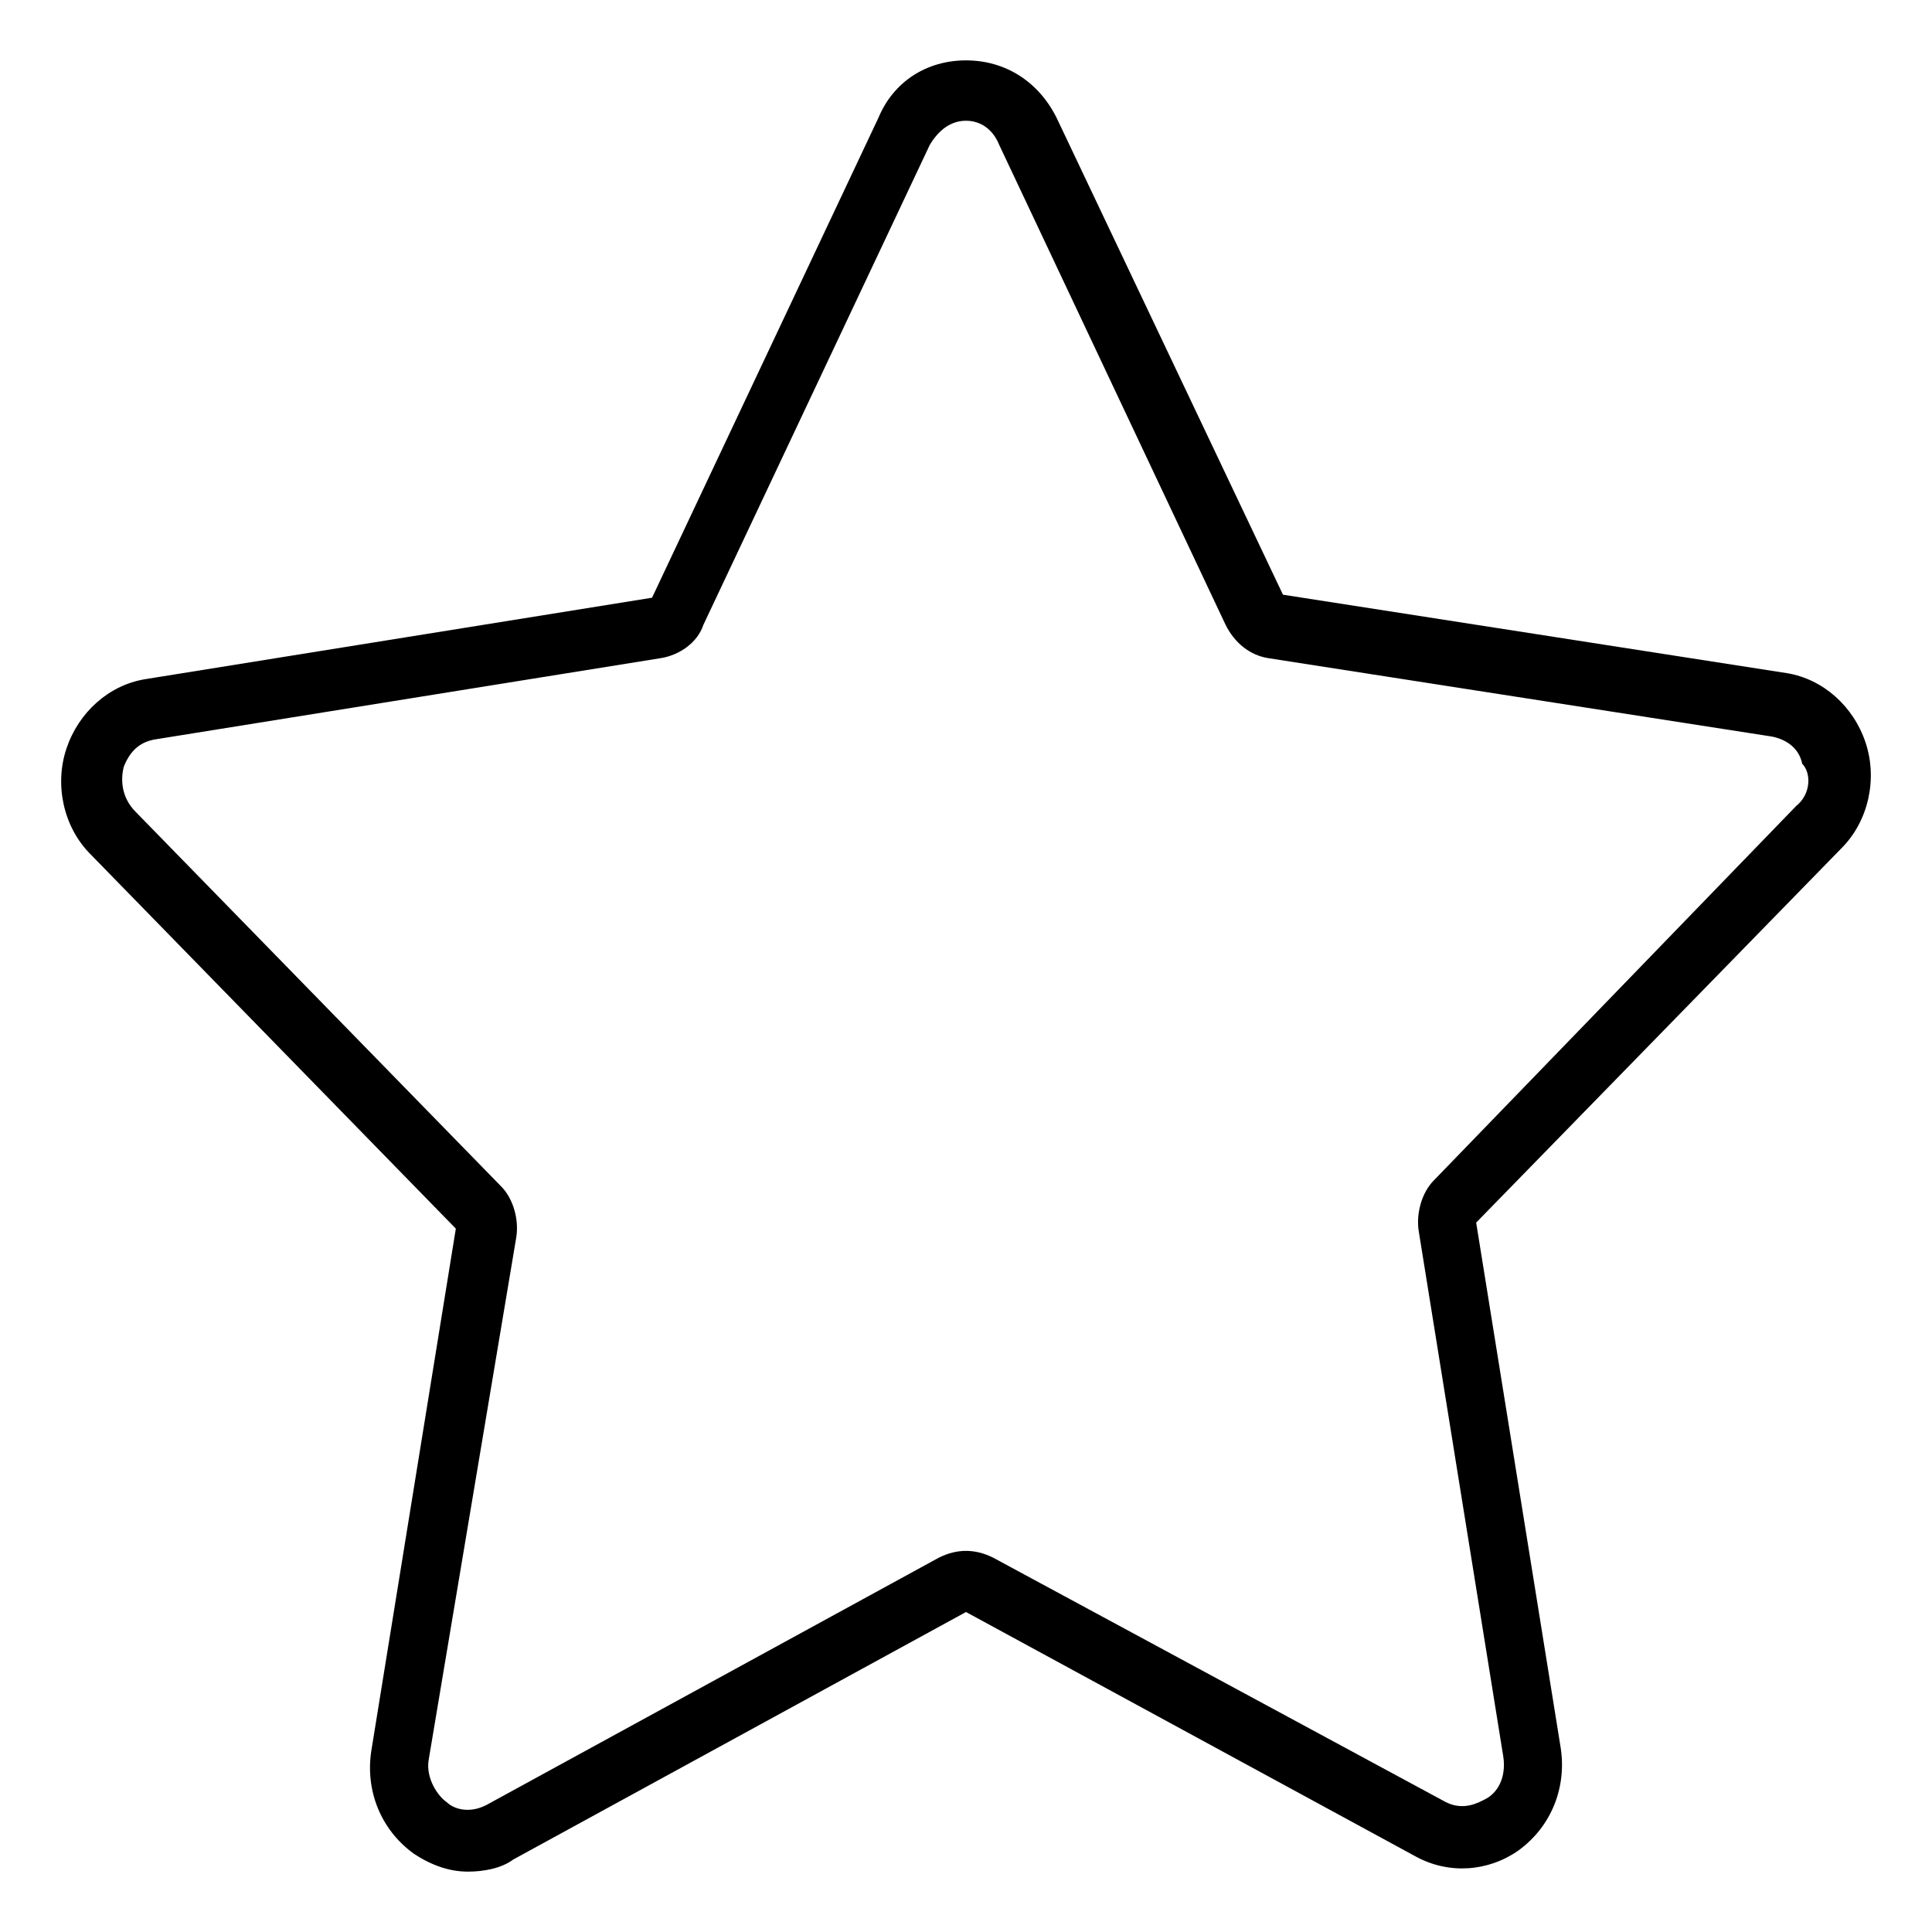
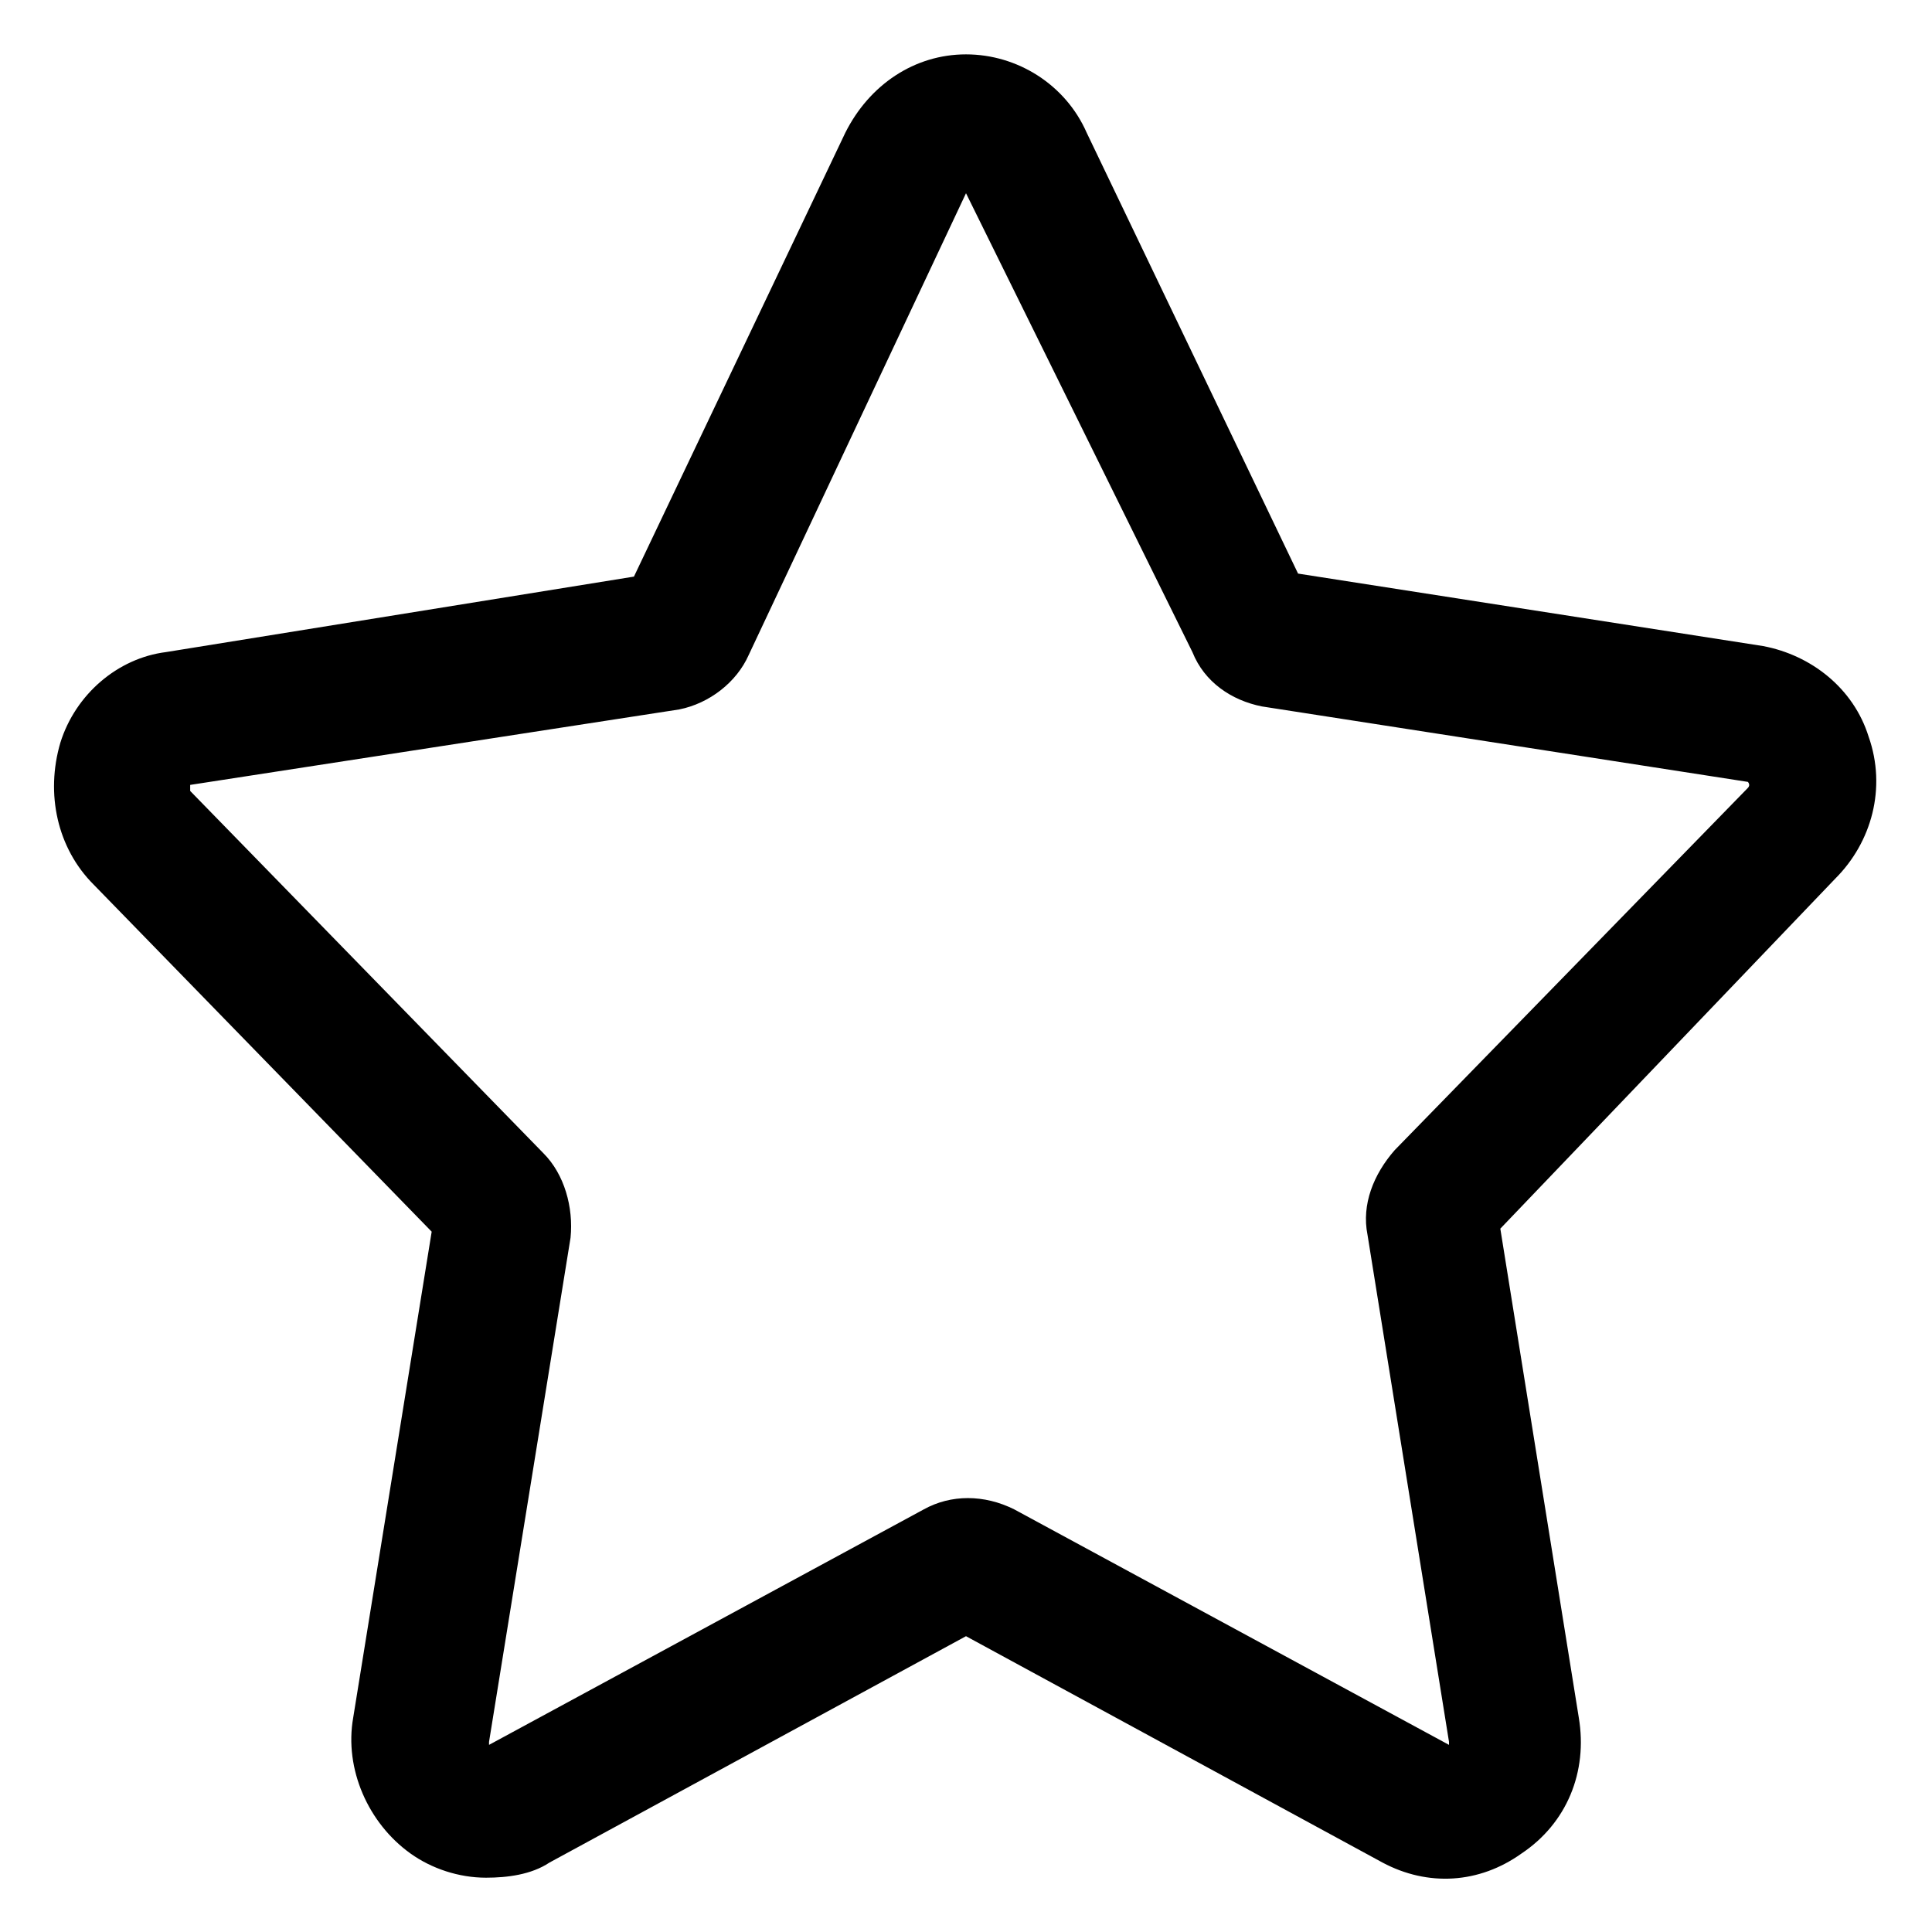
- <svg xmlns="http://www.w3.org/2000/svg" fill="#000000" width="52" height="52" version="1.1" id="lni_lni-star" x="0px" y="0px" viewBox="0 0 64 64" style="enable-background:new 0 0 64 64;" xml:space="preserve">
-   <path d="M61.8,24.6c-0.4-1.2-1.4-2.1-2.6-2.3l-16.7-2.6L35,3.9C34.4,2.7,33.3,2,32,2c0,0,0,0,0,0c-1.3,0-2.4,0.7-2.9,1.9l-7.5,15.9  L4.8,22.5c-1.2,0.2-2.2,1.1-2.6,2.3C1.8,26,2.1,27.4,3,28.3l12.1,12.4L12.3,58c-0.2,1.3,0.3,2.6,1.4,3.4c0.6,0.4,1.2,0.6,1.8,0.6  c0.5,0,1.1-0.1,1.5-0.4L32,53.4l14.9,8.1c1.1,0.6,2.4,0.5,3.4-0.2c1.1-0.8,1.6-2.1,1.4-3.4l-2.8-17.4L61,28.1  C61.9,27.2,62.2,25.8,61.8,24.6z M59.5,26.7L47.5,39.1c-0.4,0.4-0.6,1.1-0.5,1.7l2.8,17.4c0.1,0.7-0.2,1.2-0.6,1.4  c-0.2,0.1-0.7,0.4-1.3,0.1l-15-8.1c-0.6-0.3-1.2-0.3-1.8,0l-15,8.2c-0.6,0.3-1.1,0.1-1.3-0.1c-0.3-0.2-0.7-0.8-0.6-1.4L17.1,41  c0.1-0.6-0.1-1.3-0.5-1.7L4.5,26.9h0C4,26.4,4,25.8,4.1,25.4c0.2-0.5,0.5-0.8,1-0.9l16.8-2.7c0.6-0.1,1.2-0.5,1.4-1.1l7.5-15.9  C31.1,4.3,31.5,4,32,4c0,0,0,0,0,0c0.5,0,0.9,0.3,1.1,0.8l7.5,15.9c0.3,0.6,0.8,1,1.4,1.1l16.7,2.6c0.5,0.1,0.9,0.4,1,0.9  C60,25.6,60,26.3,59.5,26.7z" />
+ <svg xmlns="http://www.w3.org/2000/svg" fill="#fffffff" width="52" height="52" viewBox="0 0 64 64">
+   <path d="M16.1 62.201C15.2 62.201 14.3 61.901 13.6 61.401C12.2 60.401 11.4 58.601 11.7 56.901L14.3 40.801L3.1 29.301C1.9 28.101 1.5 26.301 2 24.601C2.5 23.001 3.9 21.801 5.5 21.601L21 19.101L28 4.401C28.8 2.801 30.3 1.801 32 1.801C33.7 1.801 35.3 2.801 36 4.401L43 19.001L58.4 21.401C60 21.701 61.4 22.801 61.9 24.401C62.5 26.101 62 27.901 60.8 29.101L49.7 40.701L52.3 56.901C52.6 58.701 51.9 60.401 50.4 61.401C49 62.401 47.3 62.501 45.8 61.701L32 54.201L18.2 61.701C17.6 62.101 16.8 62.201 16.1 62.201ZM6.3 26.001C6.3 26.001 6.3 26.101 6.3 26.201L18 38.201C18.7 38.901 19 40.001 18.9 41.001L16.2 57.701C16.2 57.701 16.2 57.701 16.2 57.801L30.6 50.001C31.5 49.501 32.6 49.501 33.6 50.001L48 57.801C48 57.801 48 57.801 48 57.701L45.3 40.901C45.1 39.901 45.5 38.901 46.2 38.101L57.9 26.101C58 26.001 57.9 25.901 57.9 25.901L41.8 23.401C40.8 23.201 39.9 22.601 39.5 21.601L32 6.401L24.8 21.701C24.4 22.601 23.5 23.301 22.5 23.501L6.3 26.001Z" />
</svg>
